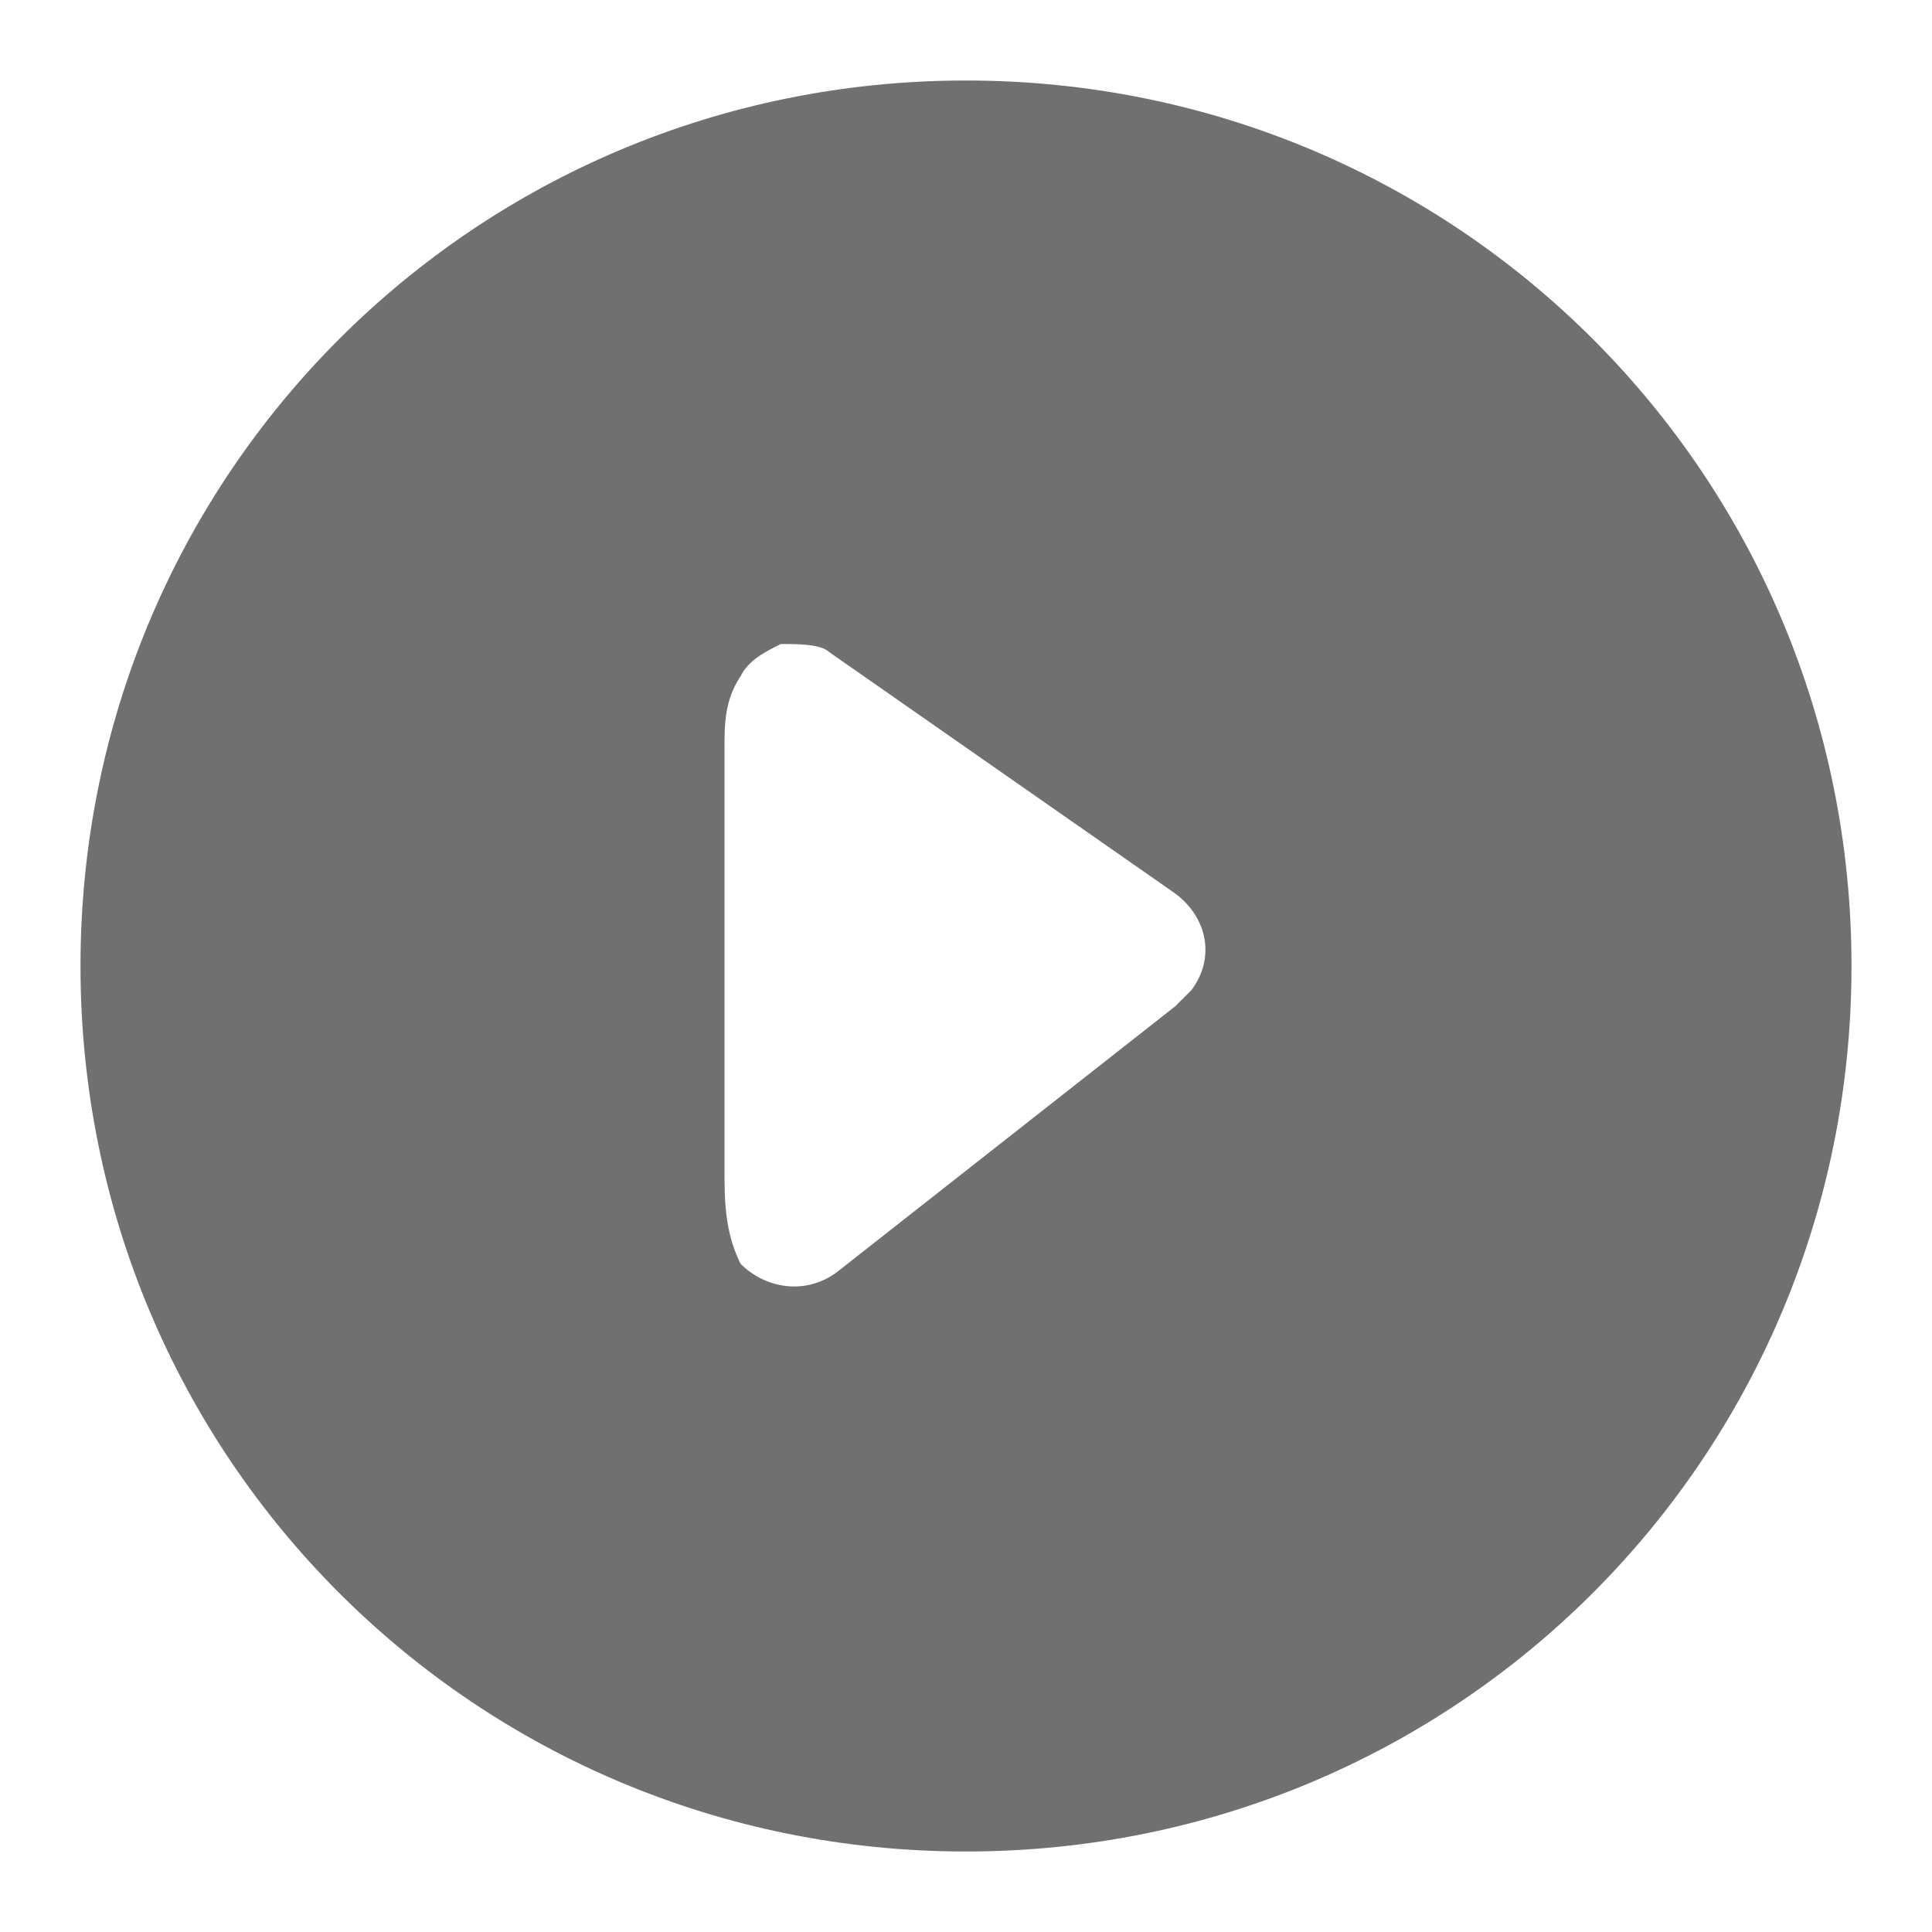
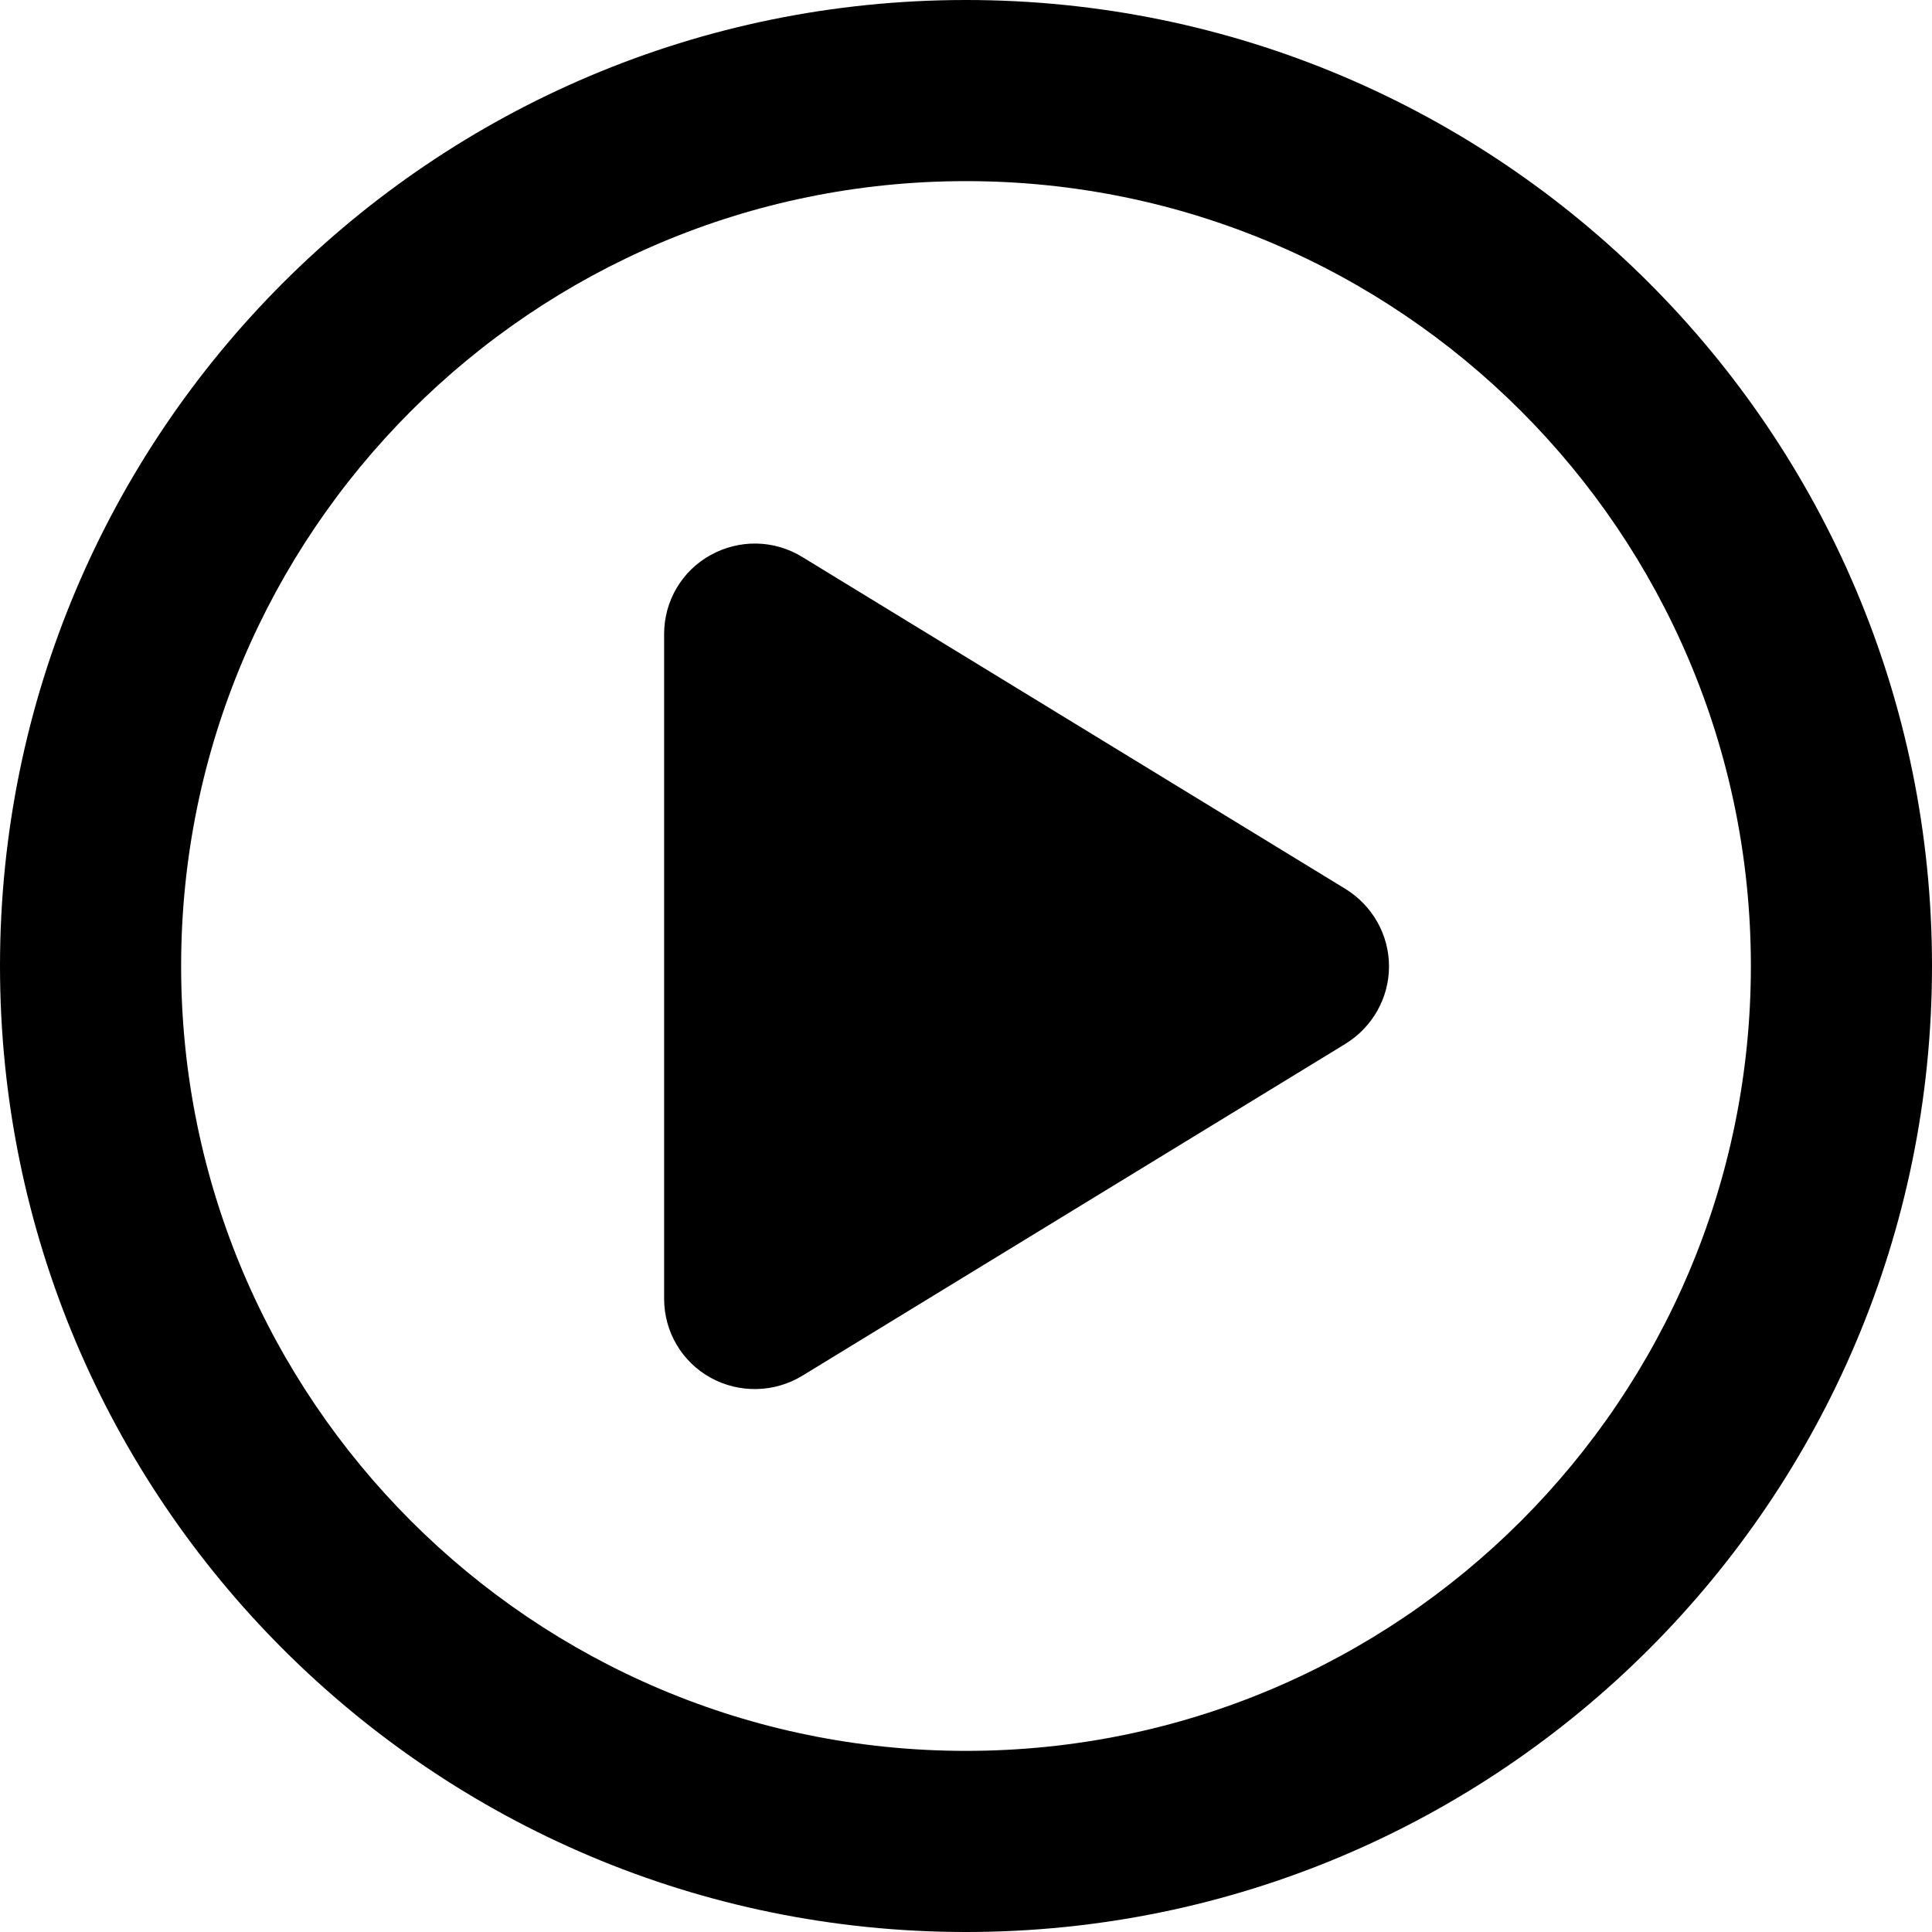
- <svg xmlns="http://www.w3.org/2000/svg" t="1707876787270" class="icon" viewBox="0 0 1024 1024" version="1.1" p-id="6629" width="200" height="200">
-   <path d="M443.733 674.133c-17.067 12.8-38.4 8.533-51.2-4.267-8.533-17.067-8.533-34.133-8.533-51.2V396.8c0-12.8 0-25.6 8.533-38.4 4.267-8.533 12.8-12.8 21.333-17.067 8.533 0 21.333 0 25.6 4.267l183.467 128c17.067 12.8 21.333 34.133 8.533 51.2l-8.533 8.533-179.2 140.8zM512 42.667C251.733 42.667 42.667 251.733 42.667 512s209.067 469.333 469.333 469.333 469.333-209.067 469.333-469.333S772.267 42.667 512 42.667" p-id="6630" fill="#707070" />
+ <svg xmlns="http://www.w3.org/2000/svg" viewBox="0 0 512 512">
+   <path d="M464 256A208 208 0 1 0 48 256a208 208 0 1 0 416 0zM0 256a256 256 0 1 1 512 0A256 256 0 1 1 0 256zM188.3 147.1c7.6-4.2 16.8-4.1 24.3 .5l144 88c7.1 4.4 11.5 12.1 11.5 20.5s-4.4 16.1-11.5 20.5l-144 88c-7.4 4.5-16.7 4.7-24.3 .5s-12.3-12.2-12.3-20.9V168c0-8.7 4.7-16.7 12.3-20.9z" fill="#000000" />
</svg>
